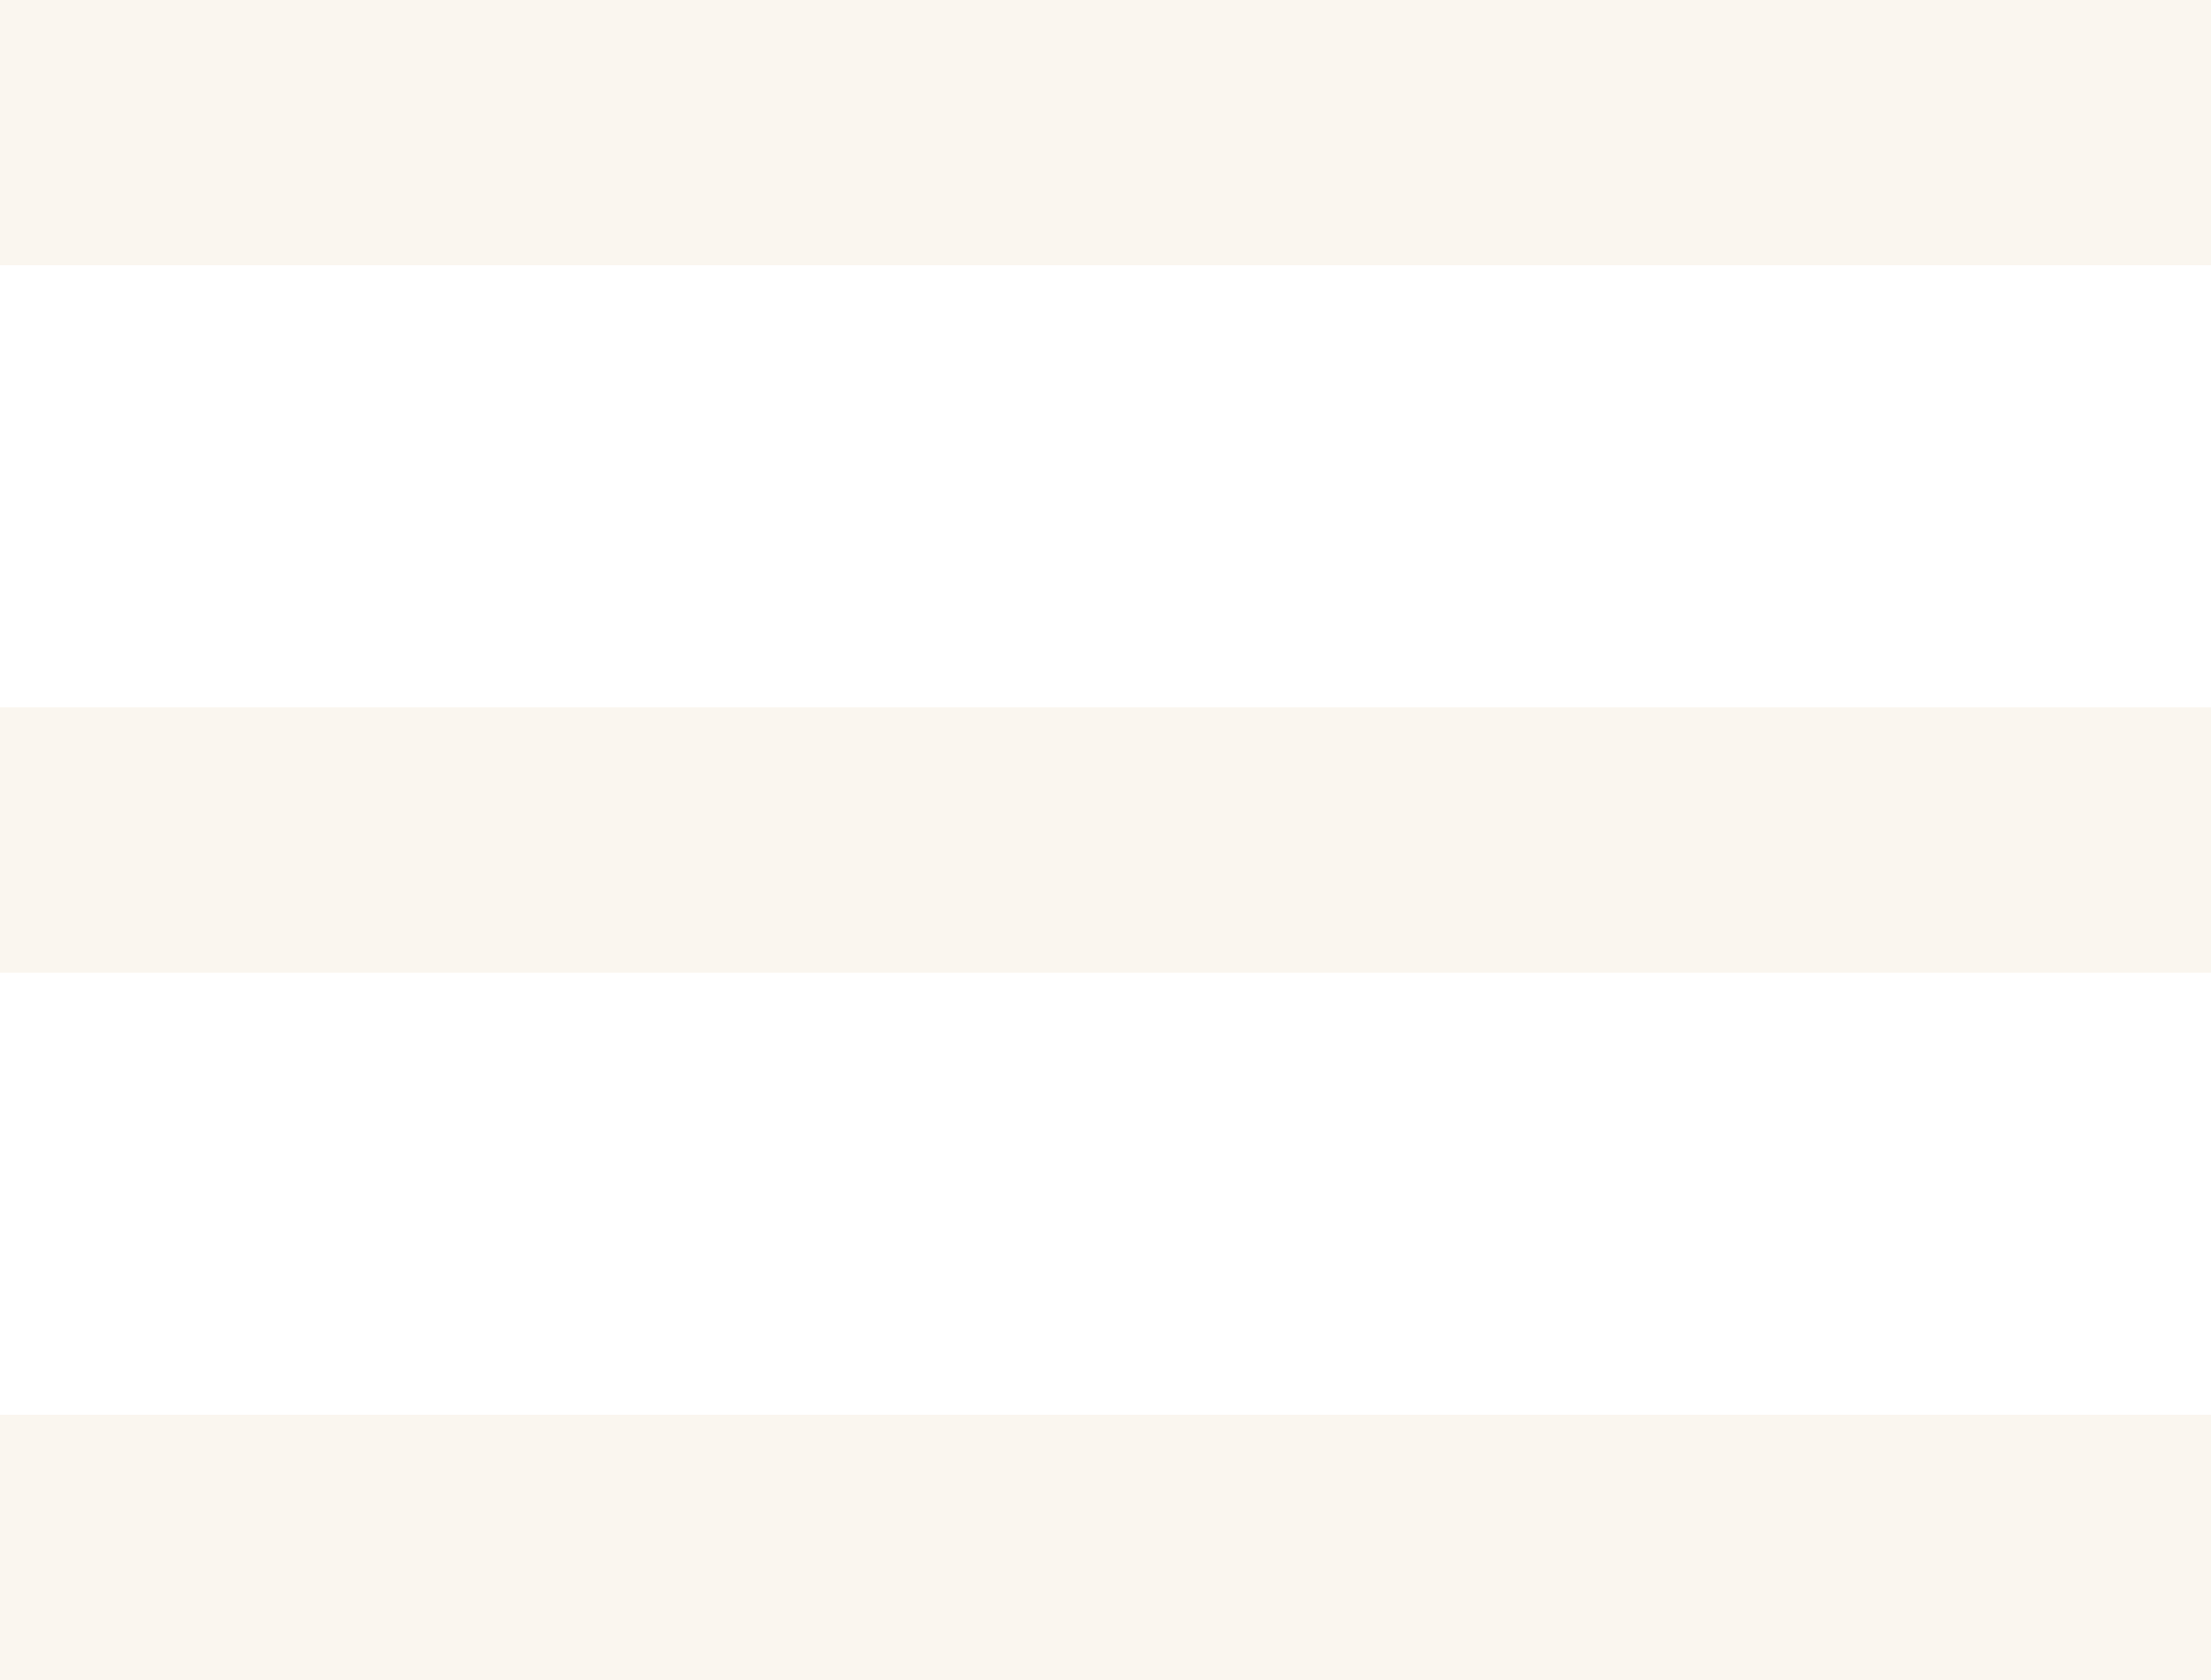
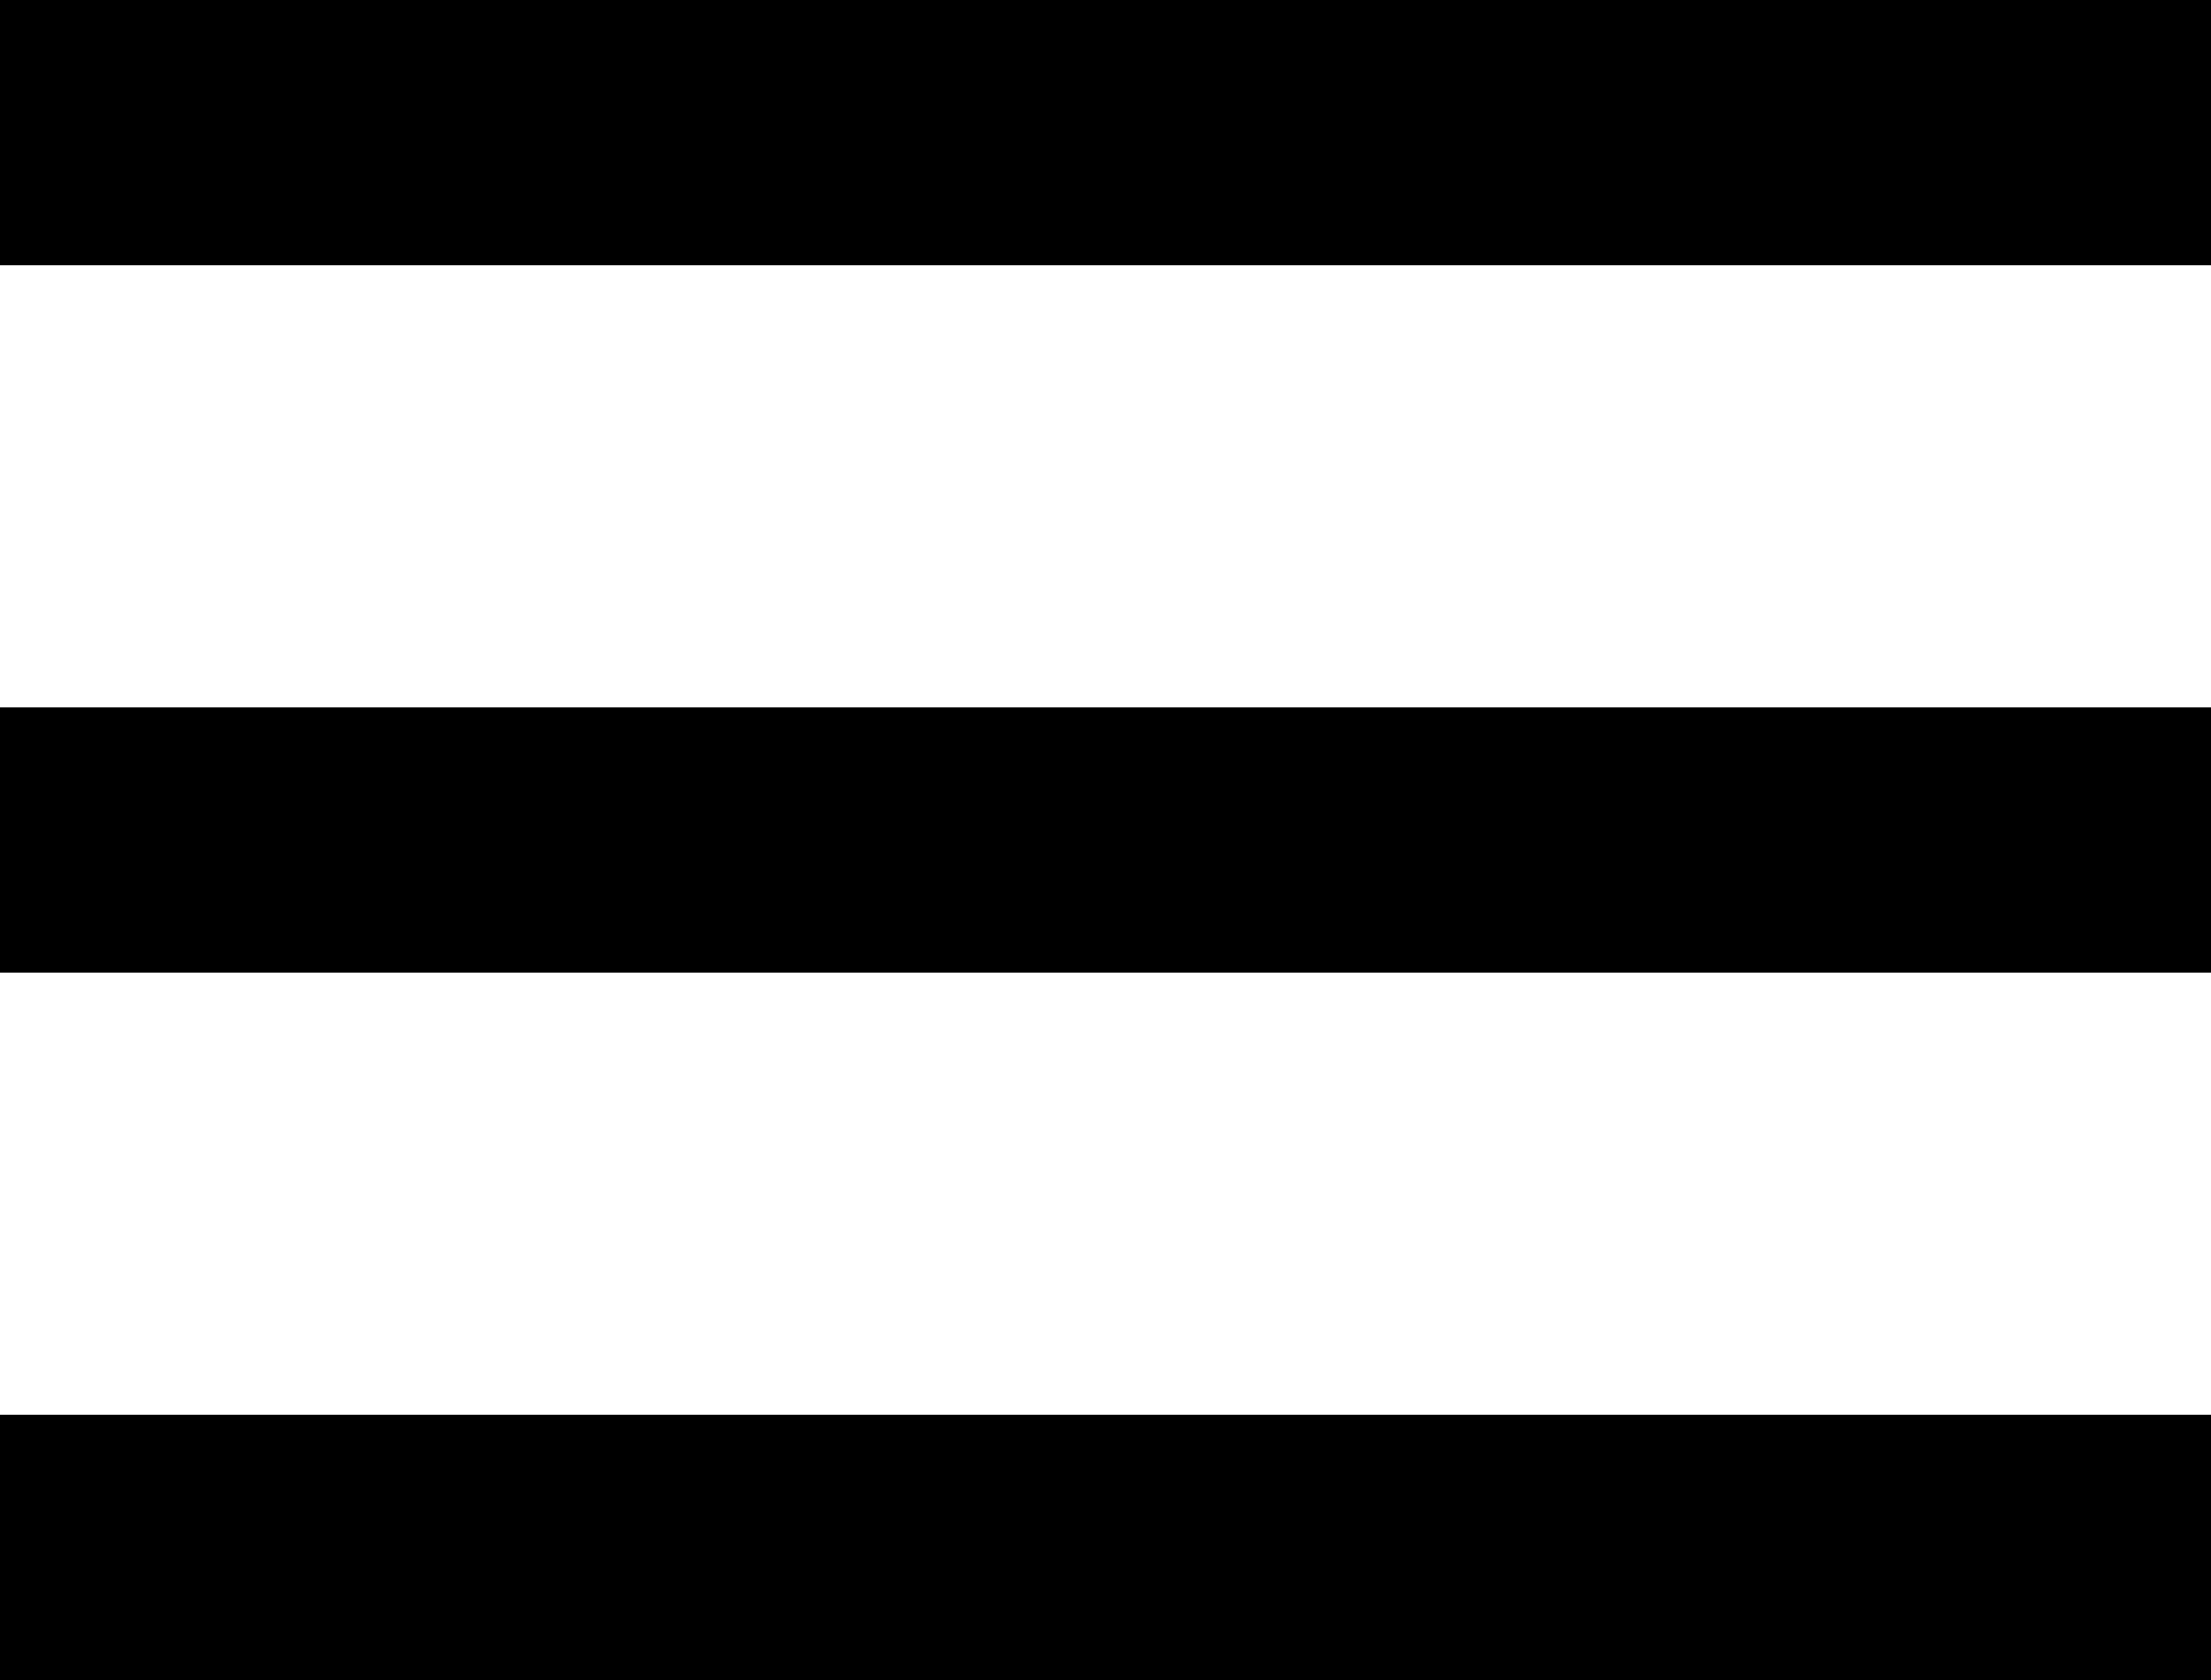
<svg xmlns="http://www.w3.org/2000/svg" width="25" height="19" viewBox="0 0 25 19" fill="none">
-   <rect width="25" height="3" fill="#FAF6EF" />
-   <rect y="8" width="25" height="3" fill="#FAF6EF" />
-   <rect y="16" width="25" height="3" fill="#FAF6EF" />
+   <rect width="25" height="3" fill="black" />
+   <rect y="8" width="25" height="3" fill="black" />
+   <rect y="16" width="25" height="3" fill="black" />
</svg>
